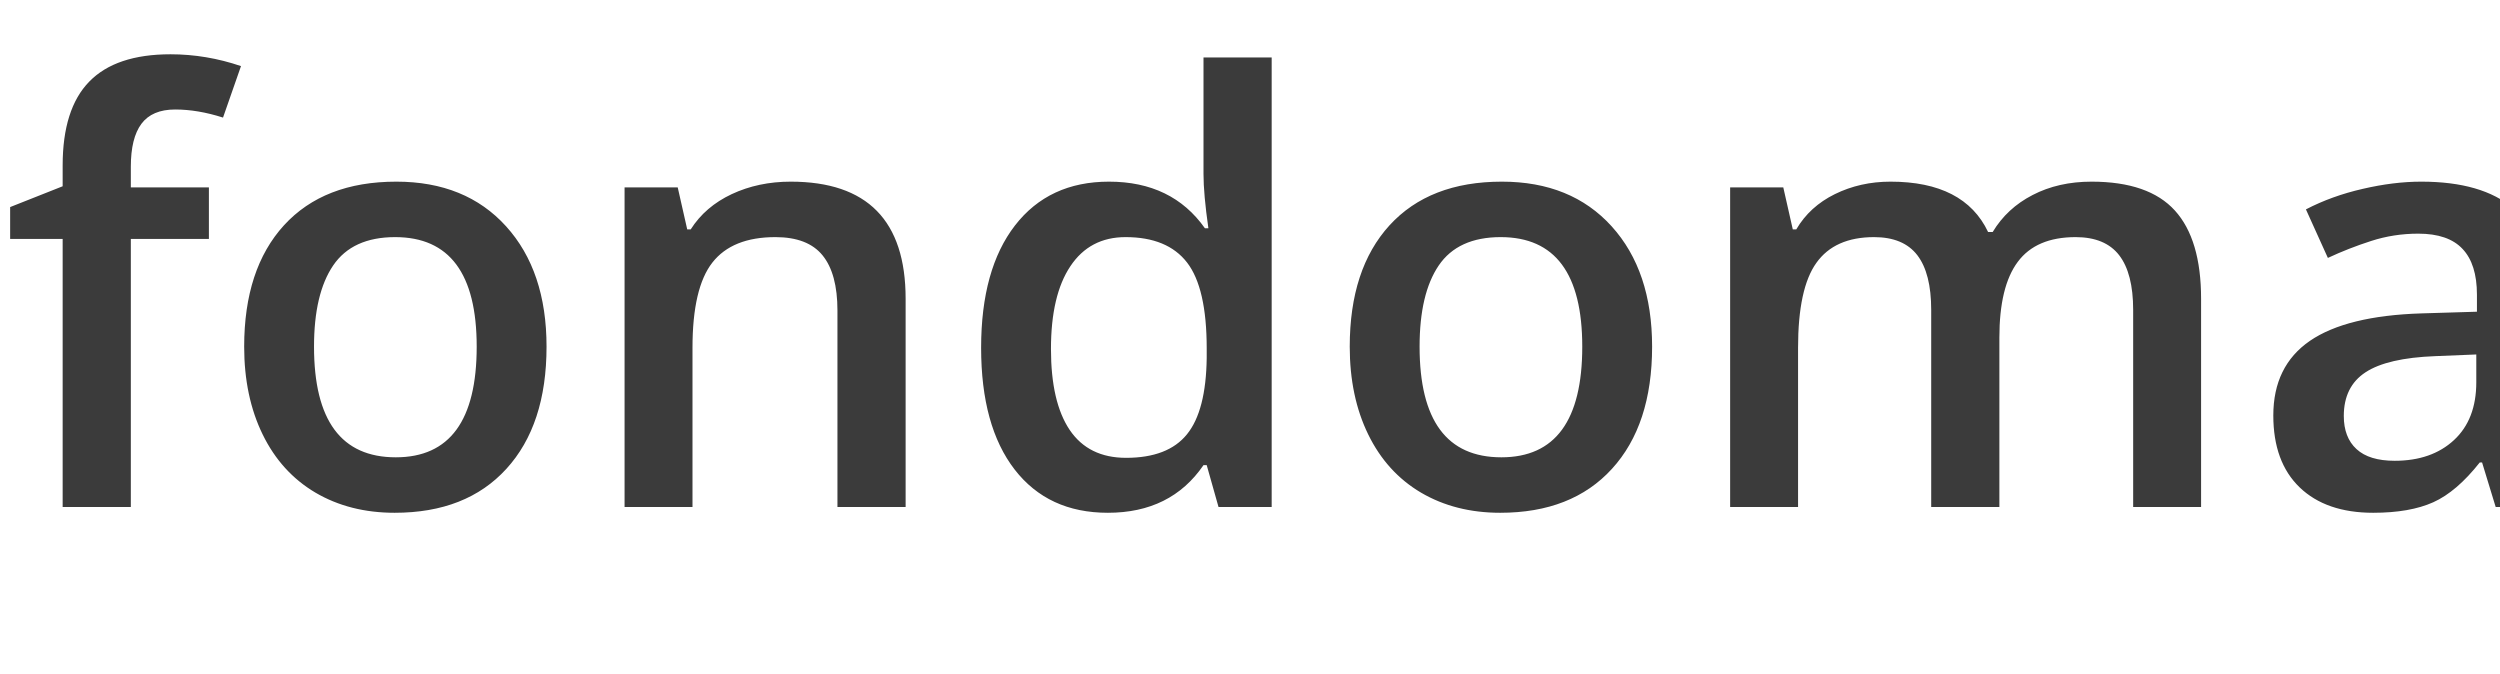
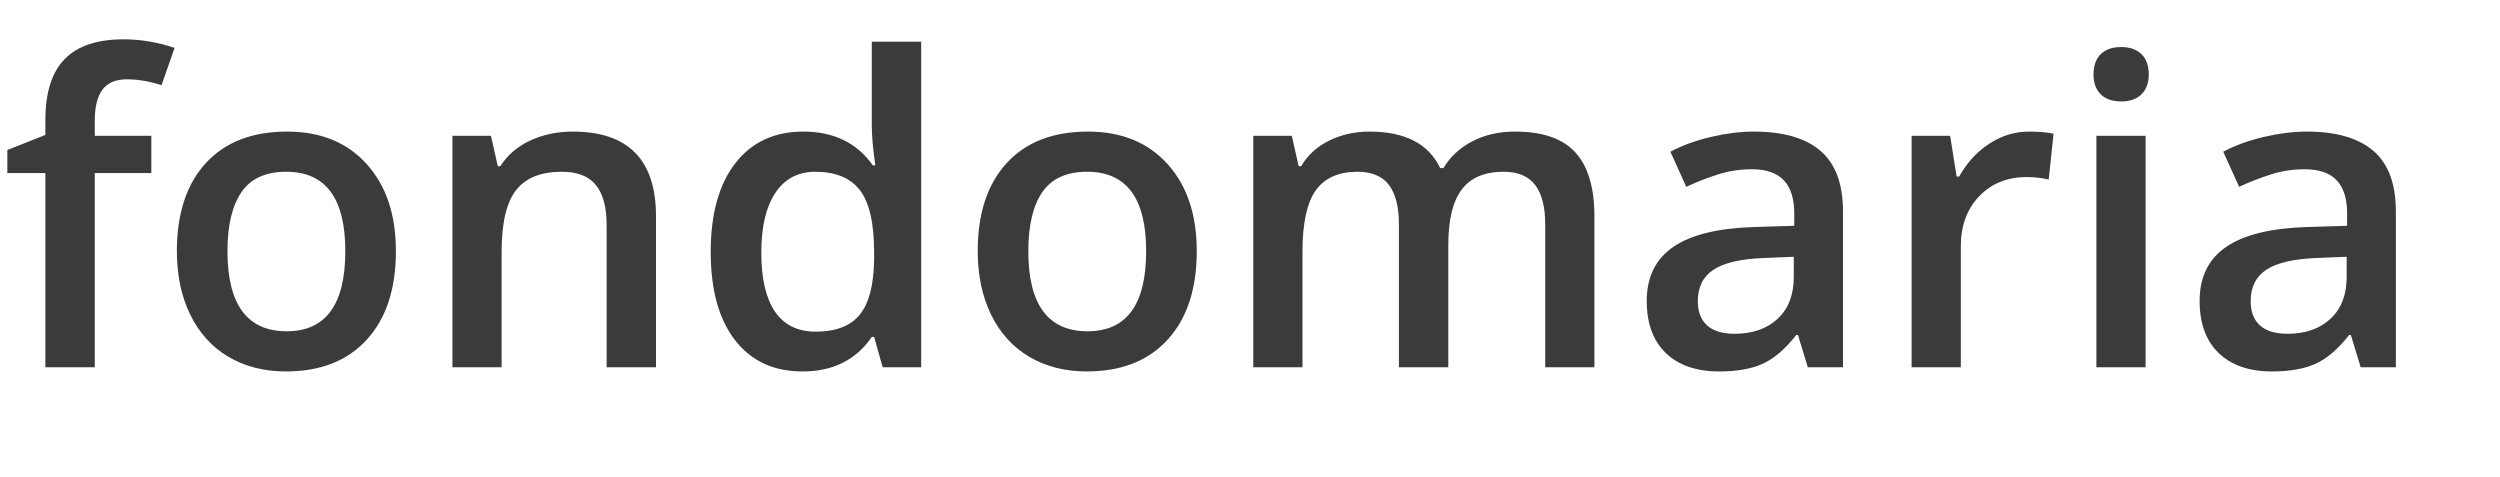
- <svg xmlns="http://www.w3.org/2000/svg" viewBox="0 0 304.24 82.02">
+ <svg xmlns="http://www.w3.org/2000/svg" viewBox="0 0 420 80">
  <defs>
    <style>.cls-1{font-size:72px;fill:#3B3B3B;font-family:OpenSans-SemiBold, Open Sans SemiBold;font-weight:600;}</style>
  </defs>
  <g id="Layer_2" data-name="Layer 2">
    <g id="Layer_1-2" data-name="Layer 1">
      <text class="cls-1" transform="translate(0 61.7)">fondomaria</text>
    </g>
  </g>
</svg>
